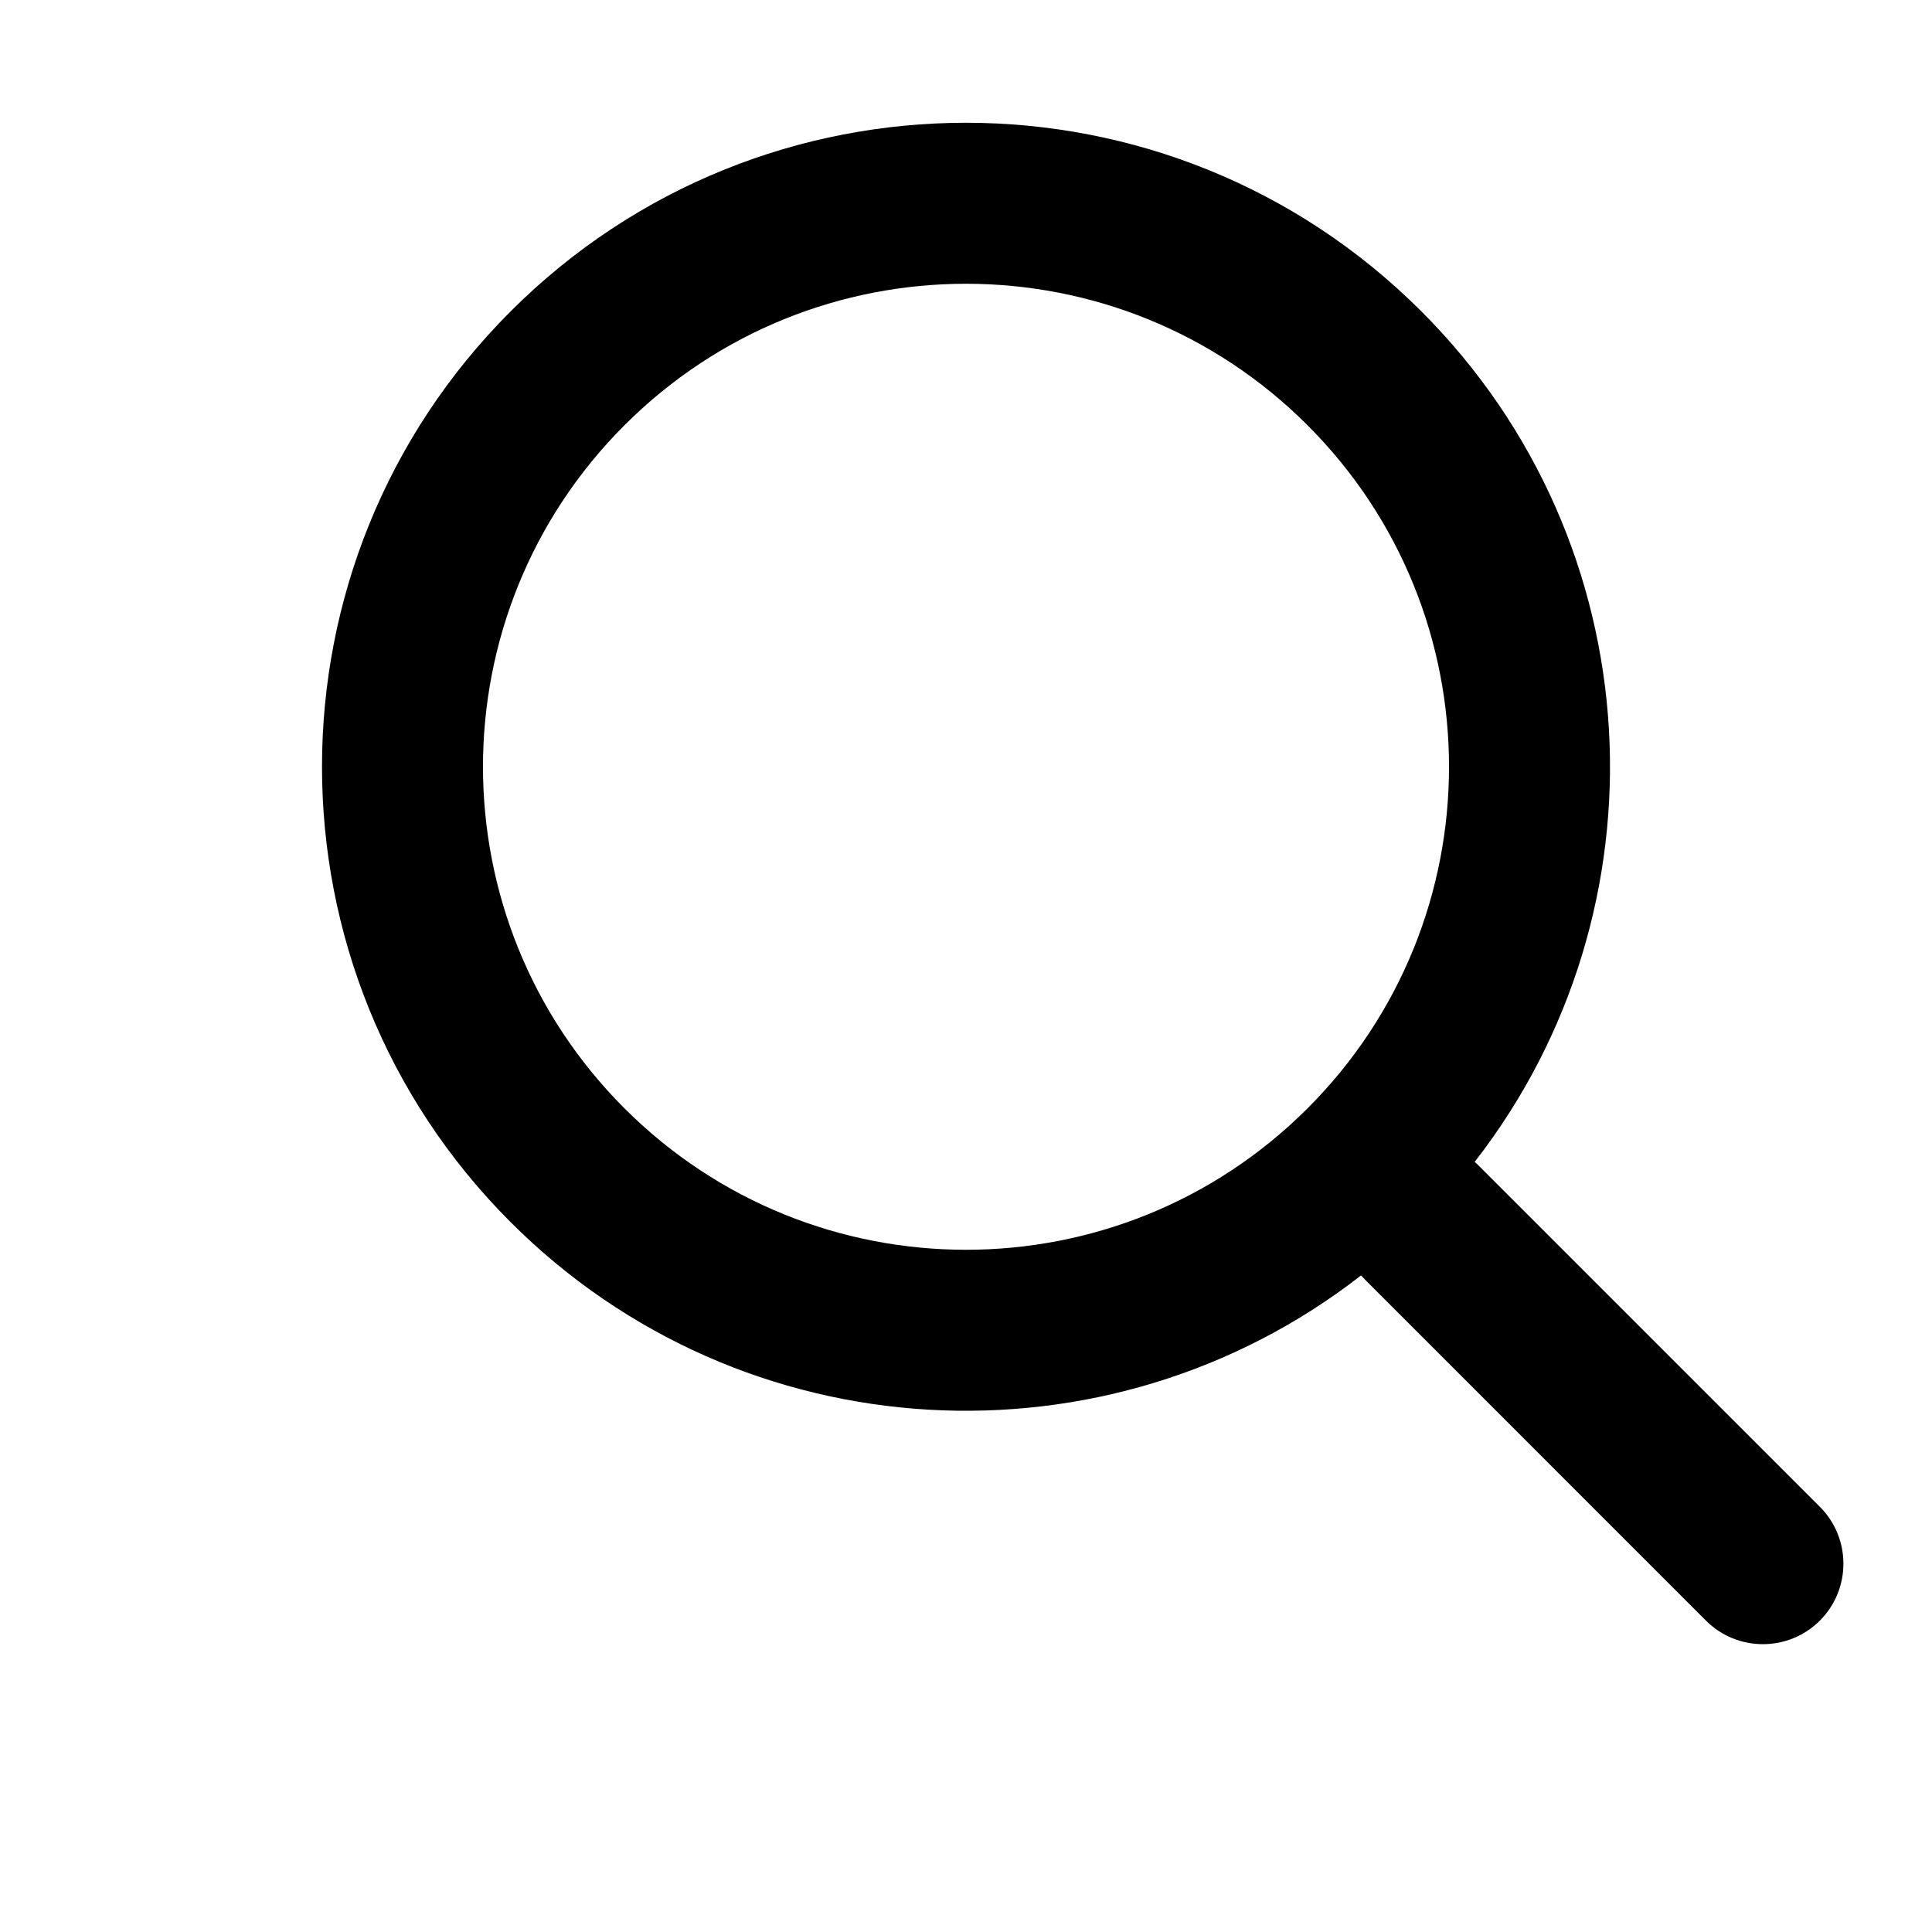
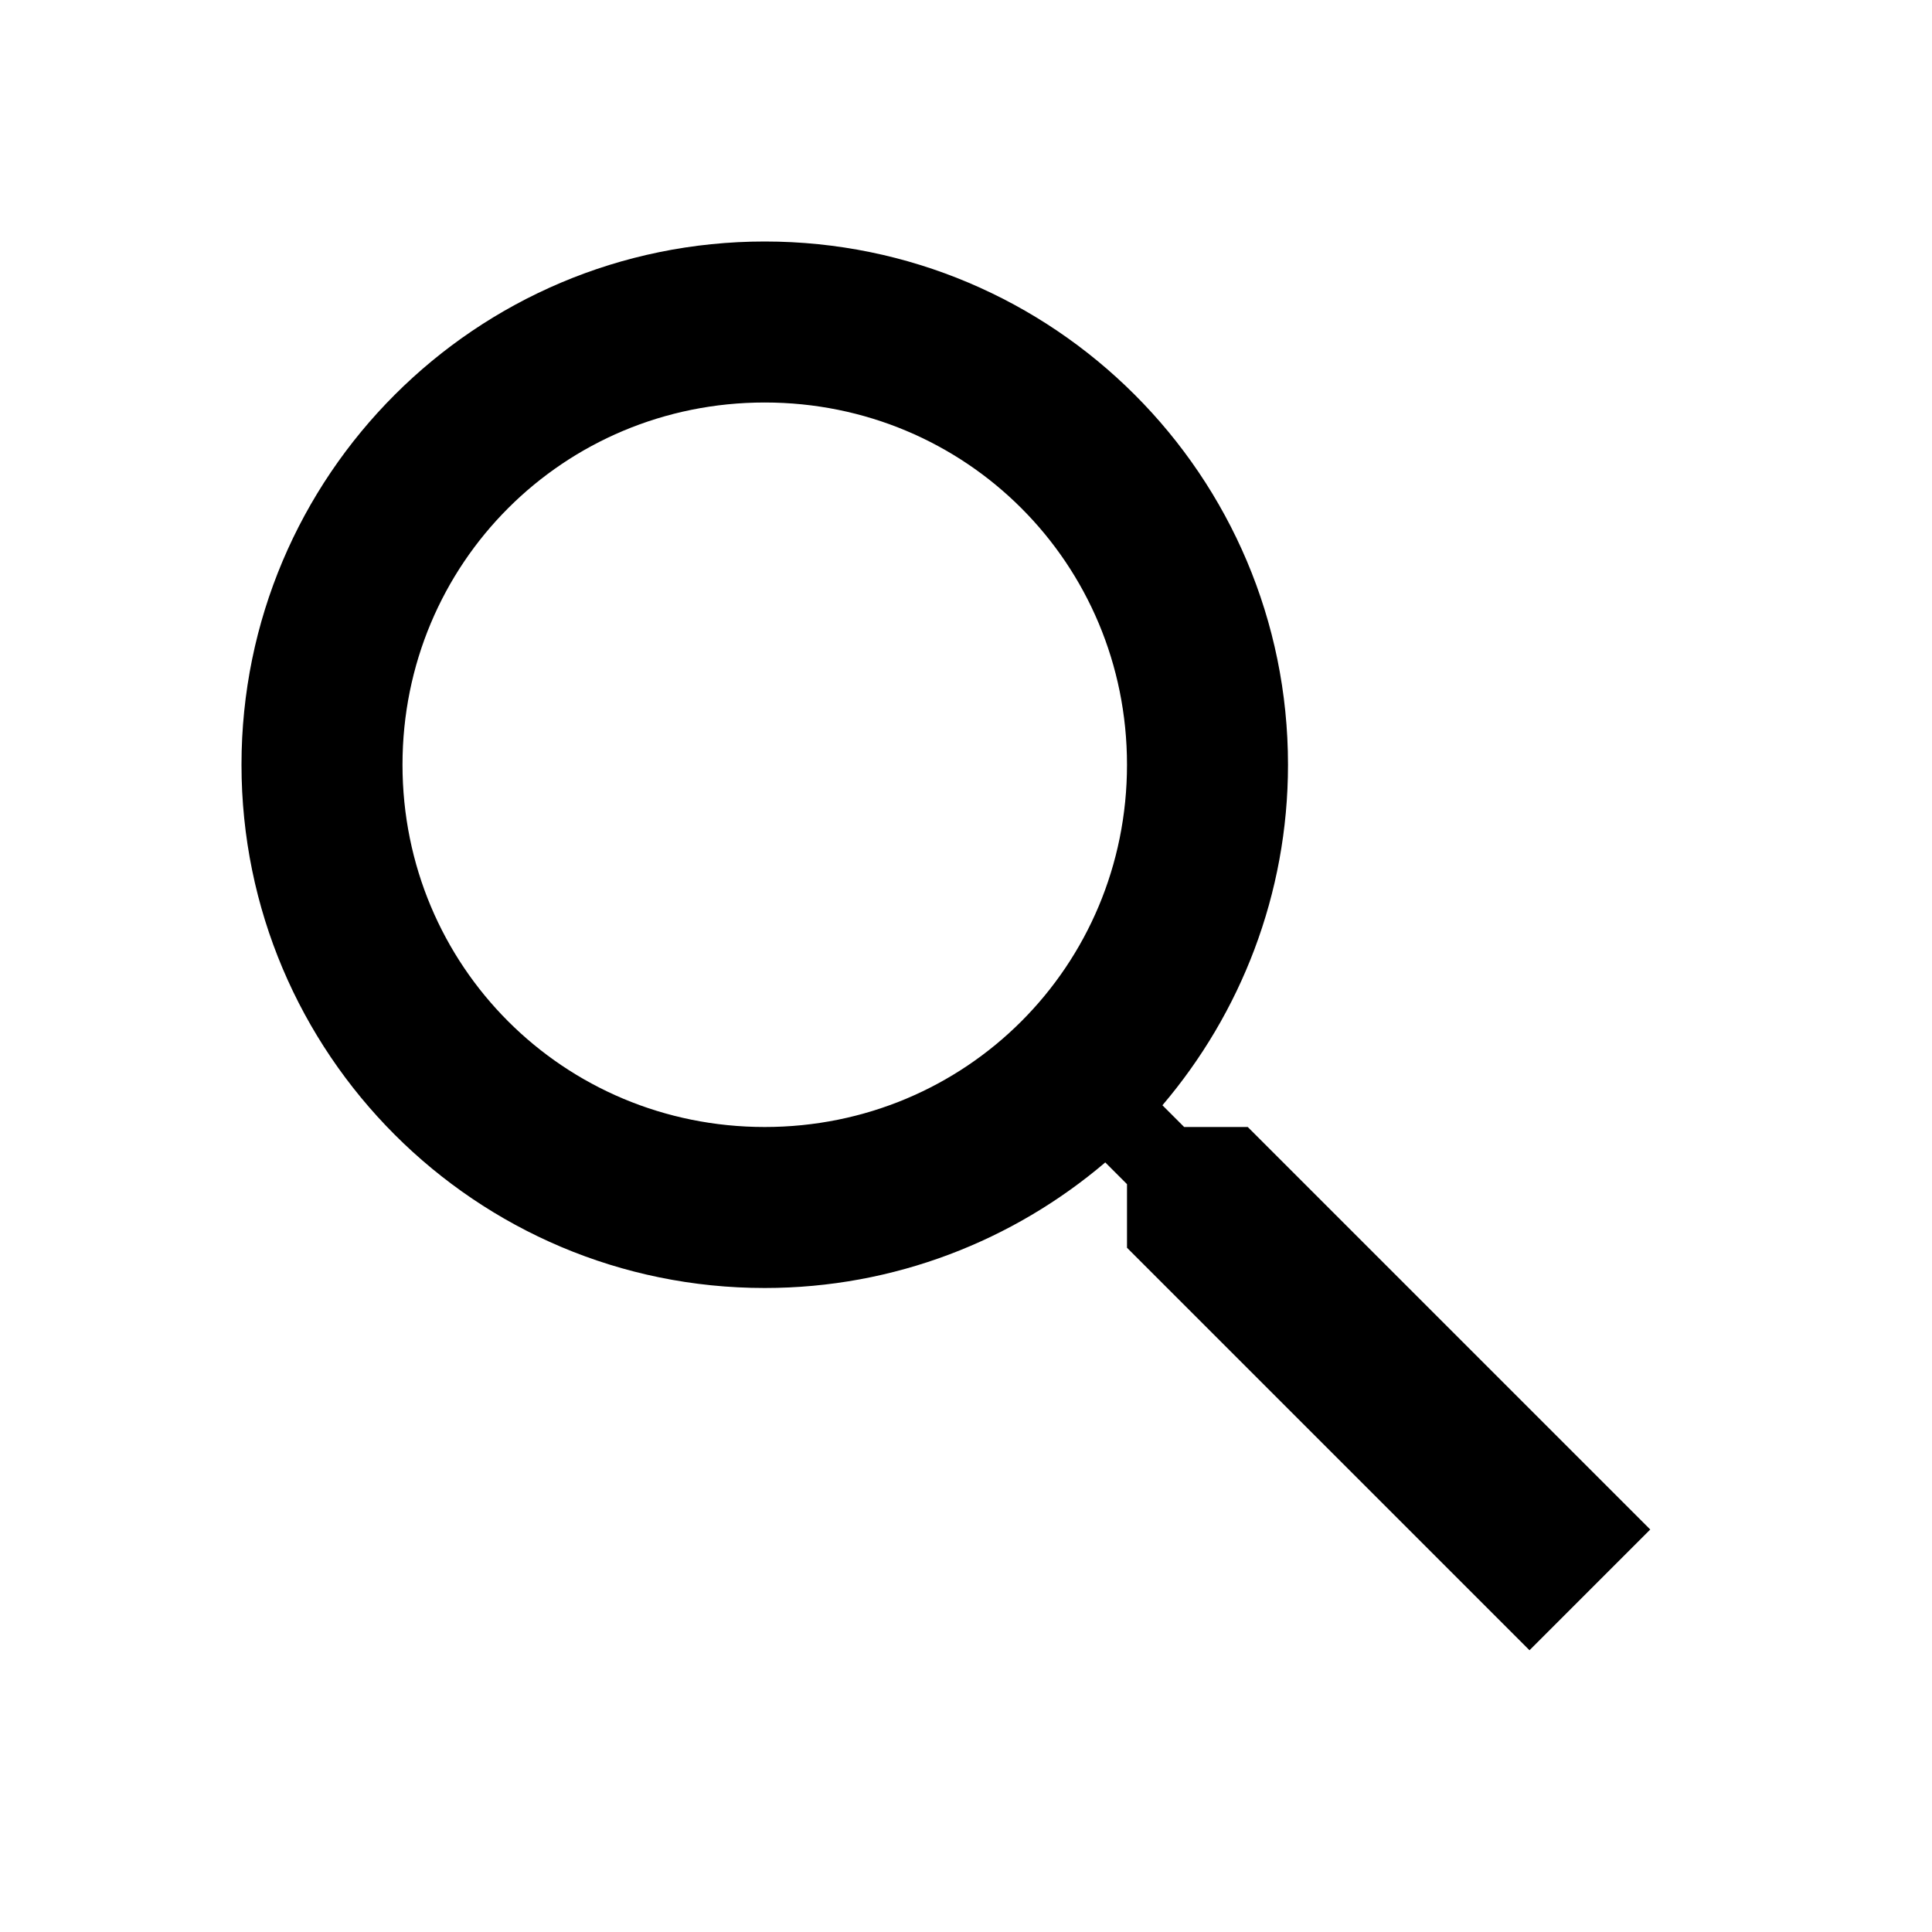
- <svg xmlns="http://www.w3.org/2000/svg" width="24" height="24" viewBox="0 0 24 24" fill="none">
-   <path fill-rule="evenodd" clip-rule="evenodd" d="M18.319 14.433C20.763 11.294 20.542 6.753 17.657 3.868C14.533 0.744 9.467 0.744 6.343 3.868C3.219 6.992 3.219 12.058 6.343 15.182C9.228 18.067 13.769 18.288 16.907 15.844C16.921 15.86 16.935 15.874 16.95 15.889L21.192 20.132C21.583 20.522 22.216 20.522 22.607 20.132C22.997 19.741 22.997 19.108 22.607 18.718L18.364 14.475C18.349 14.46 18.334 14.446 18.319 14.433ZM16.243 5.283C18.586 7.626 18.586 11.425 16.243 13.768C13.899 16.111 10.101 16.111 7.757 13.768C5.414 11.425 5.414 7.626 7.757 5.283C10.101 2.939 13.899 2.939 16.243 5.283Z" fill="currentColor" />
+ <svg xmlns="http://www.w3.org/2000/svg" version="1.1" width="24" height="24" viewBox="0 0 24 24">
+   <path d="M9.5,3A6.5,6.5 0 0,1 16,9.5C16,11.11 15.41,12.59 14.44,13.73L14.71,14H15.5L20.5,19L19,20.5L14,15.5V14.71L13.73,14.44C12.59,15.41 11.11,16 9.5,16A6.5,6.5 0 0,1 3,9.5A6.5,6.5 0 0,1 9.5,3M9.5,5C7,5 5,7 5,9.5C5,12 7,14 9.5,14C12,14 14,12 14,9.5C14,7 12,5 9.5,5Z" />
</svg>
